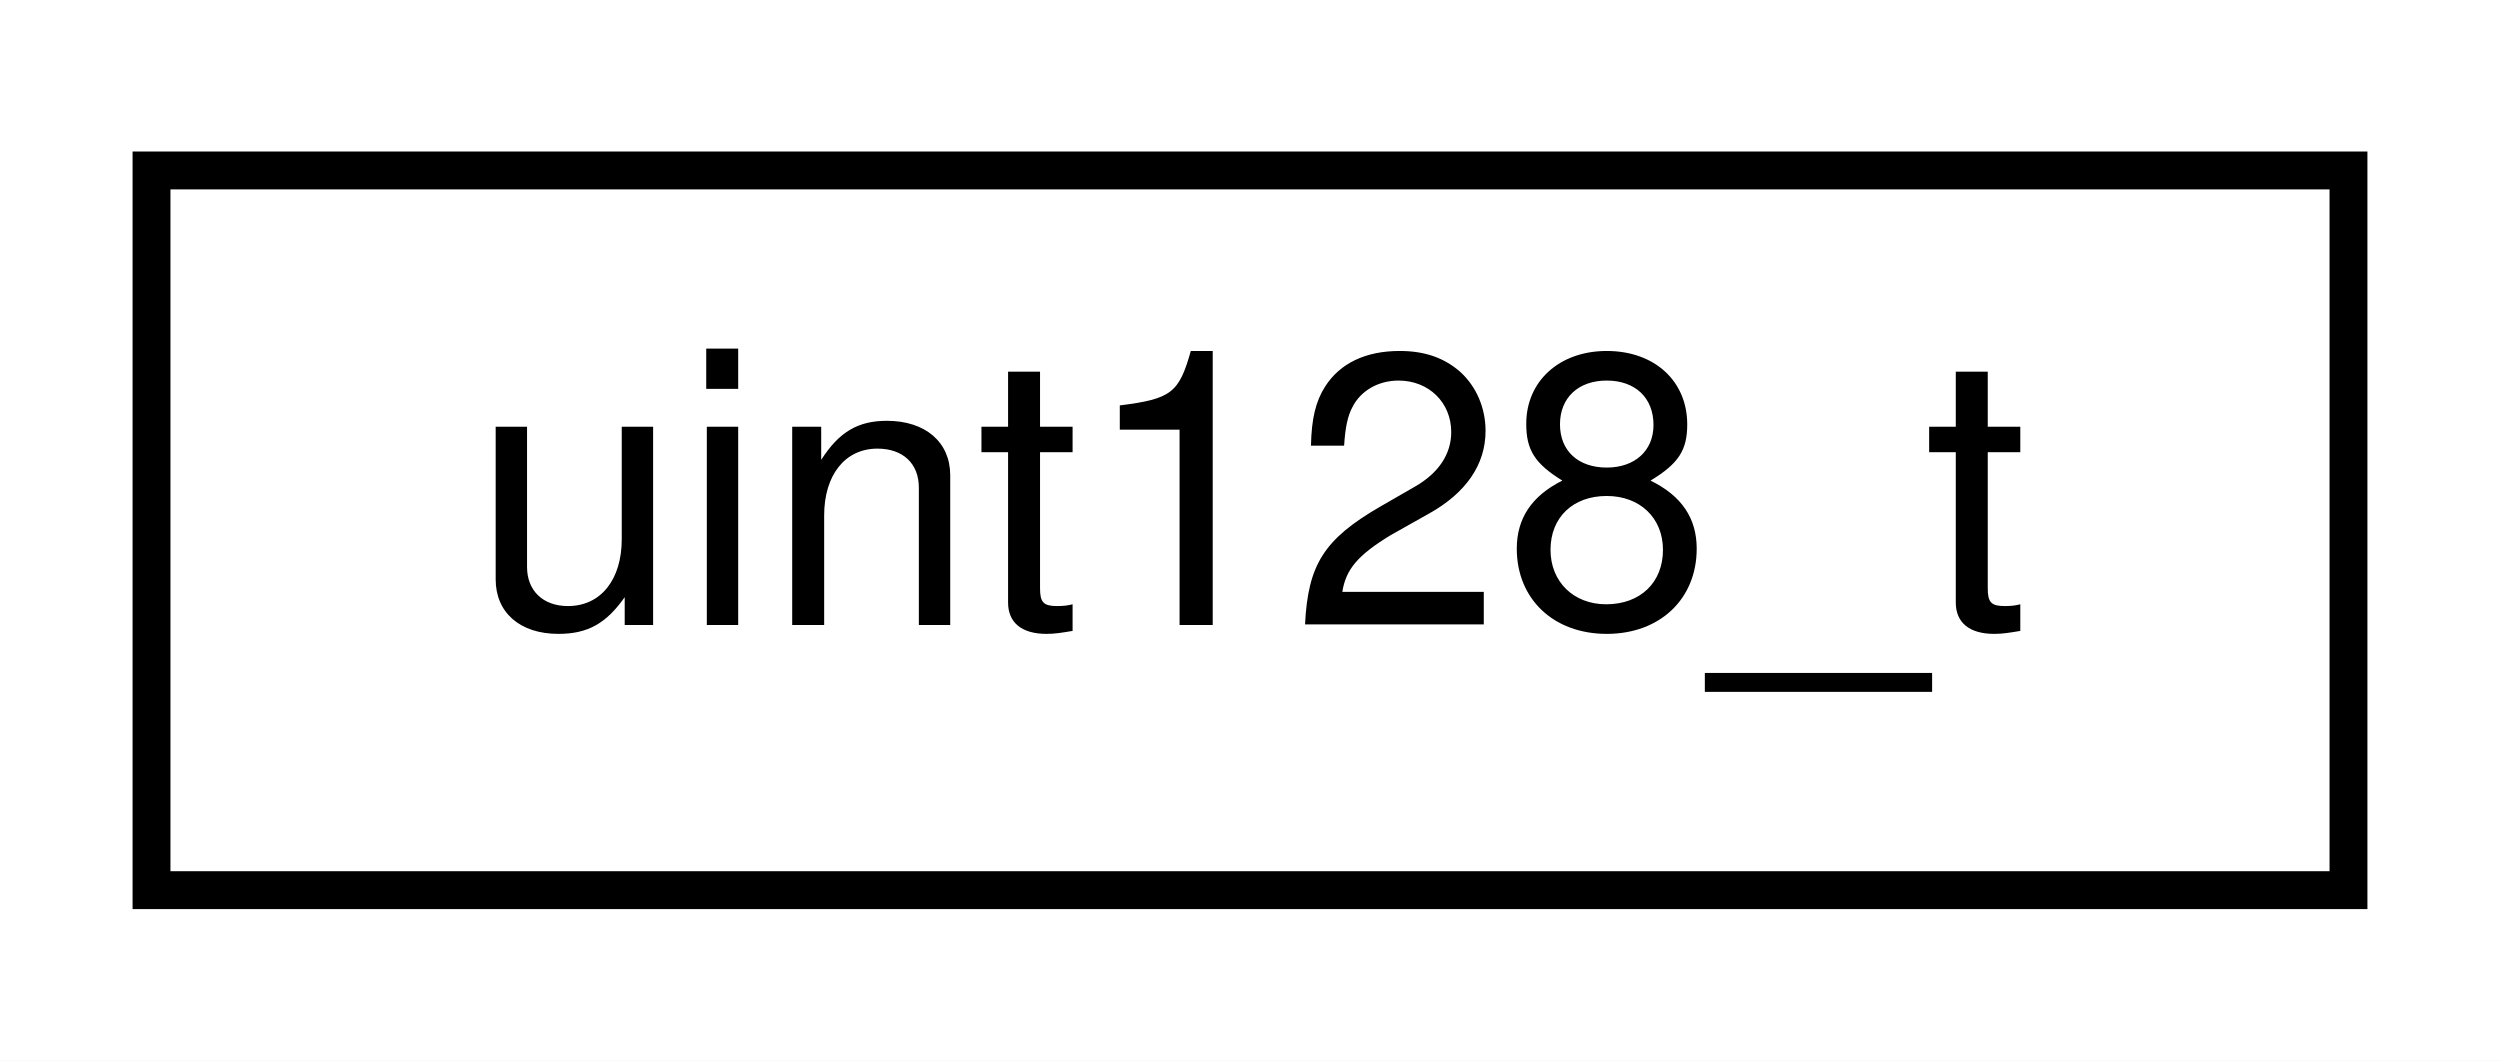
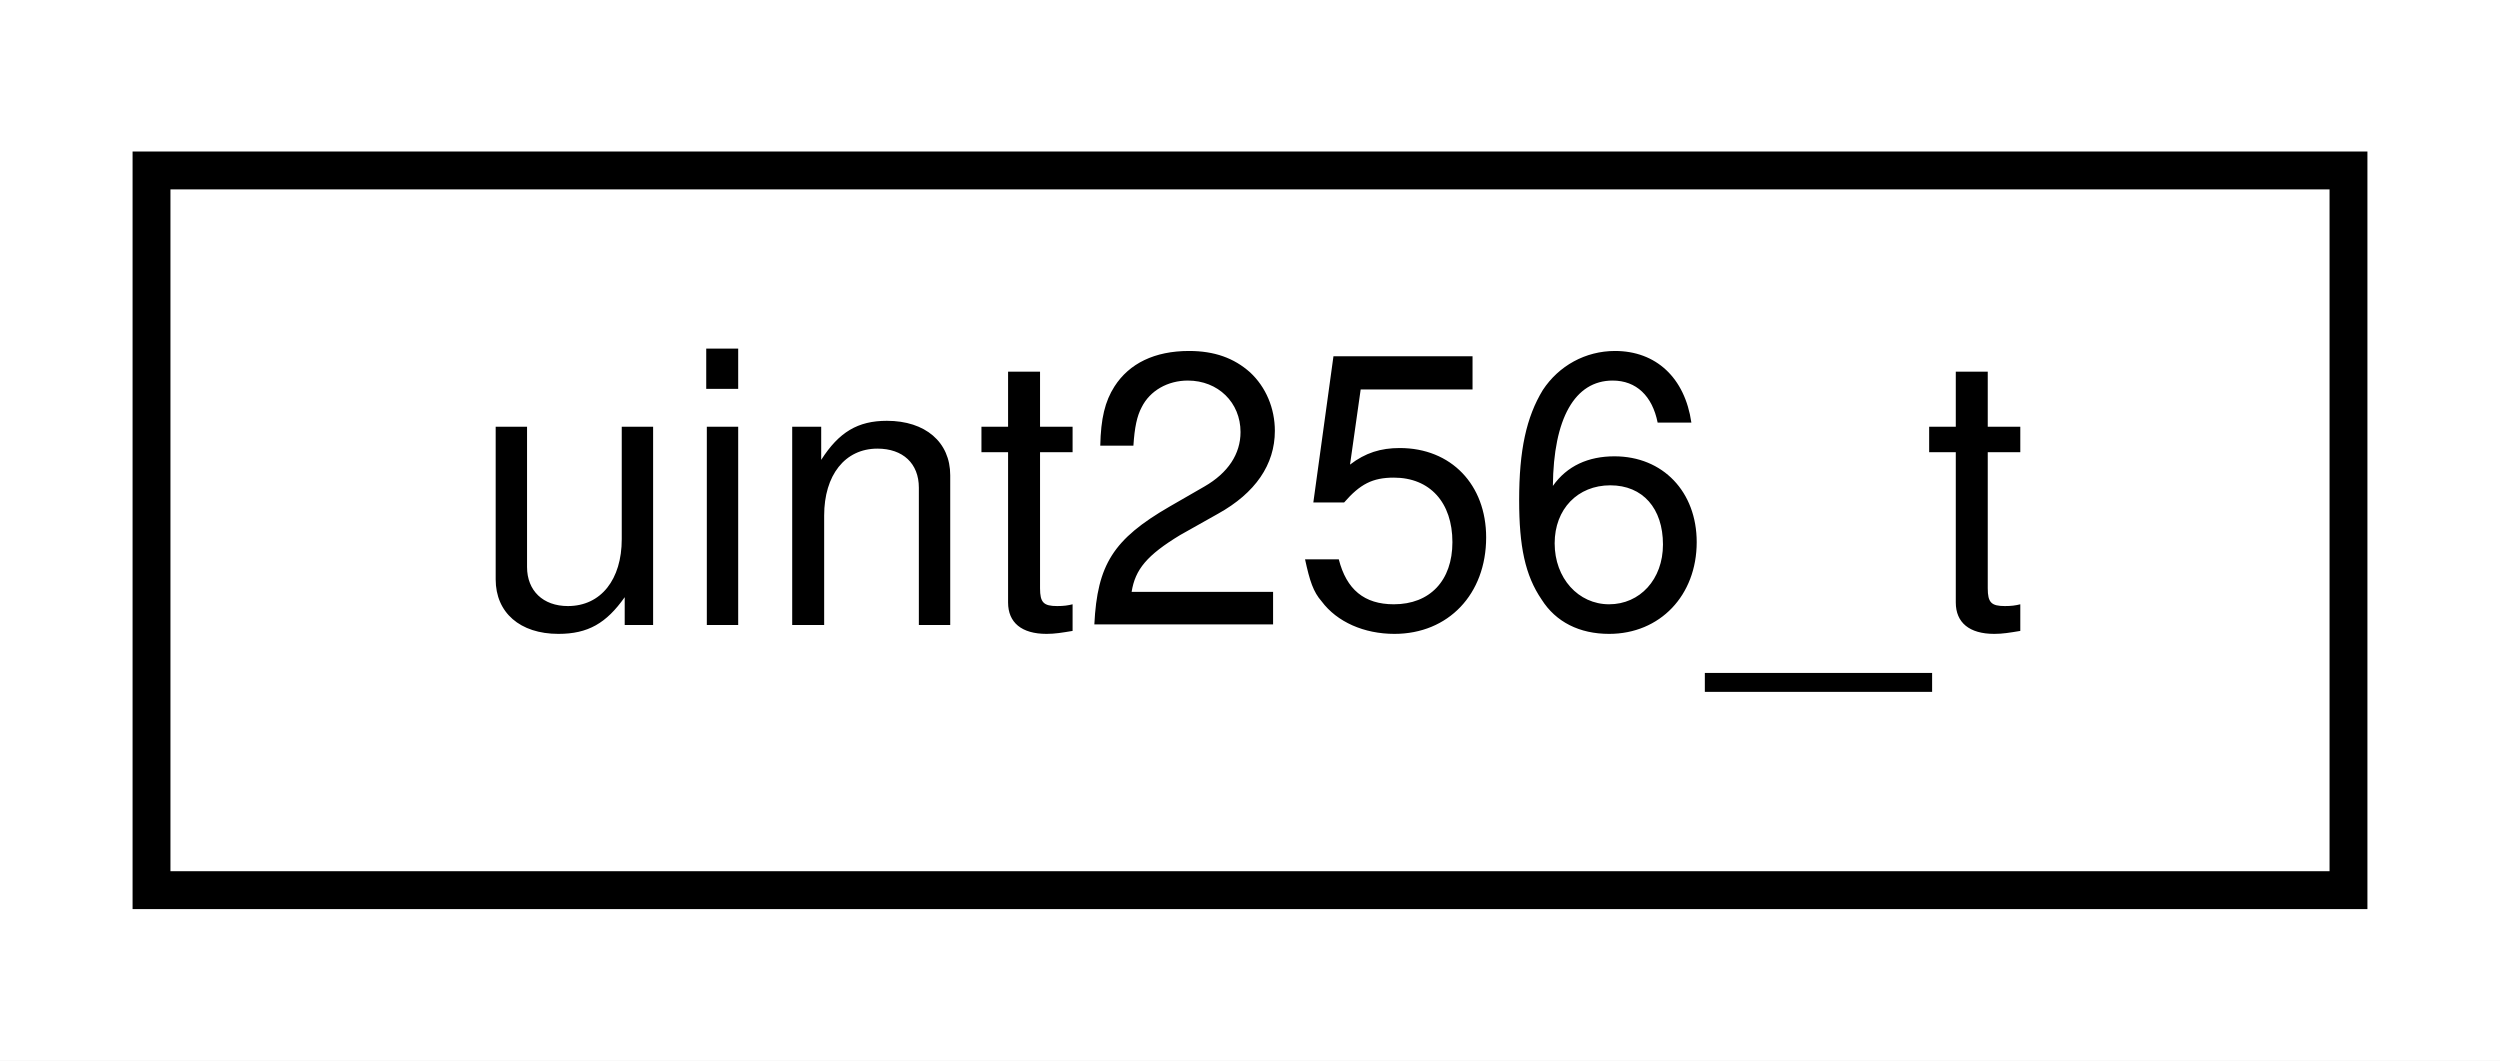
<svg xmlns="http://www.w3.org/2000/svg" xmlns:xlink="http://www.w3.org/1999/xlink" width="66pt" height="28pt" viewBox="0.00 0.00 66.00 28.00">
  <g id="graph0" class="graph" transform="scale(1 1) rotate(0) translate(4 24)">
    <polygon fill="white" stroke="transparent" points="-4,4 -4,-24 62,-24 62,4 -4,4" />
    <g id="node1" class="node">
      <g id="a_node1">
-         <a xlink:href="db/d9a/classuint128__t.html" target="_top" xlink:title="class for 128-bit unsigned integer">
+         <a xlink:href="d1/d83/classuint256__t.html" target="_top" xlink:title="class for 256-bit unsigned integer">
          <polygon fill="white" stroke="black" points="0,-0.5 0,-19.5 58,-19.5 58,-0.5 0,-0.5" />
-           <text text-anchor="middle" x="29" y="-7.5" font-family="Helvetica,sans-Serif" font-size="10.00">uint128_t</text>
+           <text text-anchor="middle" x="29" y="-7.5" font-family="Helvetica,sans-Serif" font-size="10.00">uint256_t</text>
        </a>
      </g>
    </g>
  </g>
</svg>
